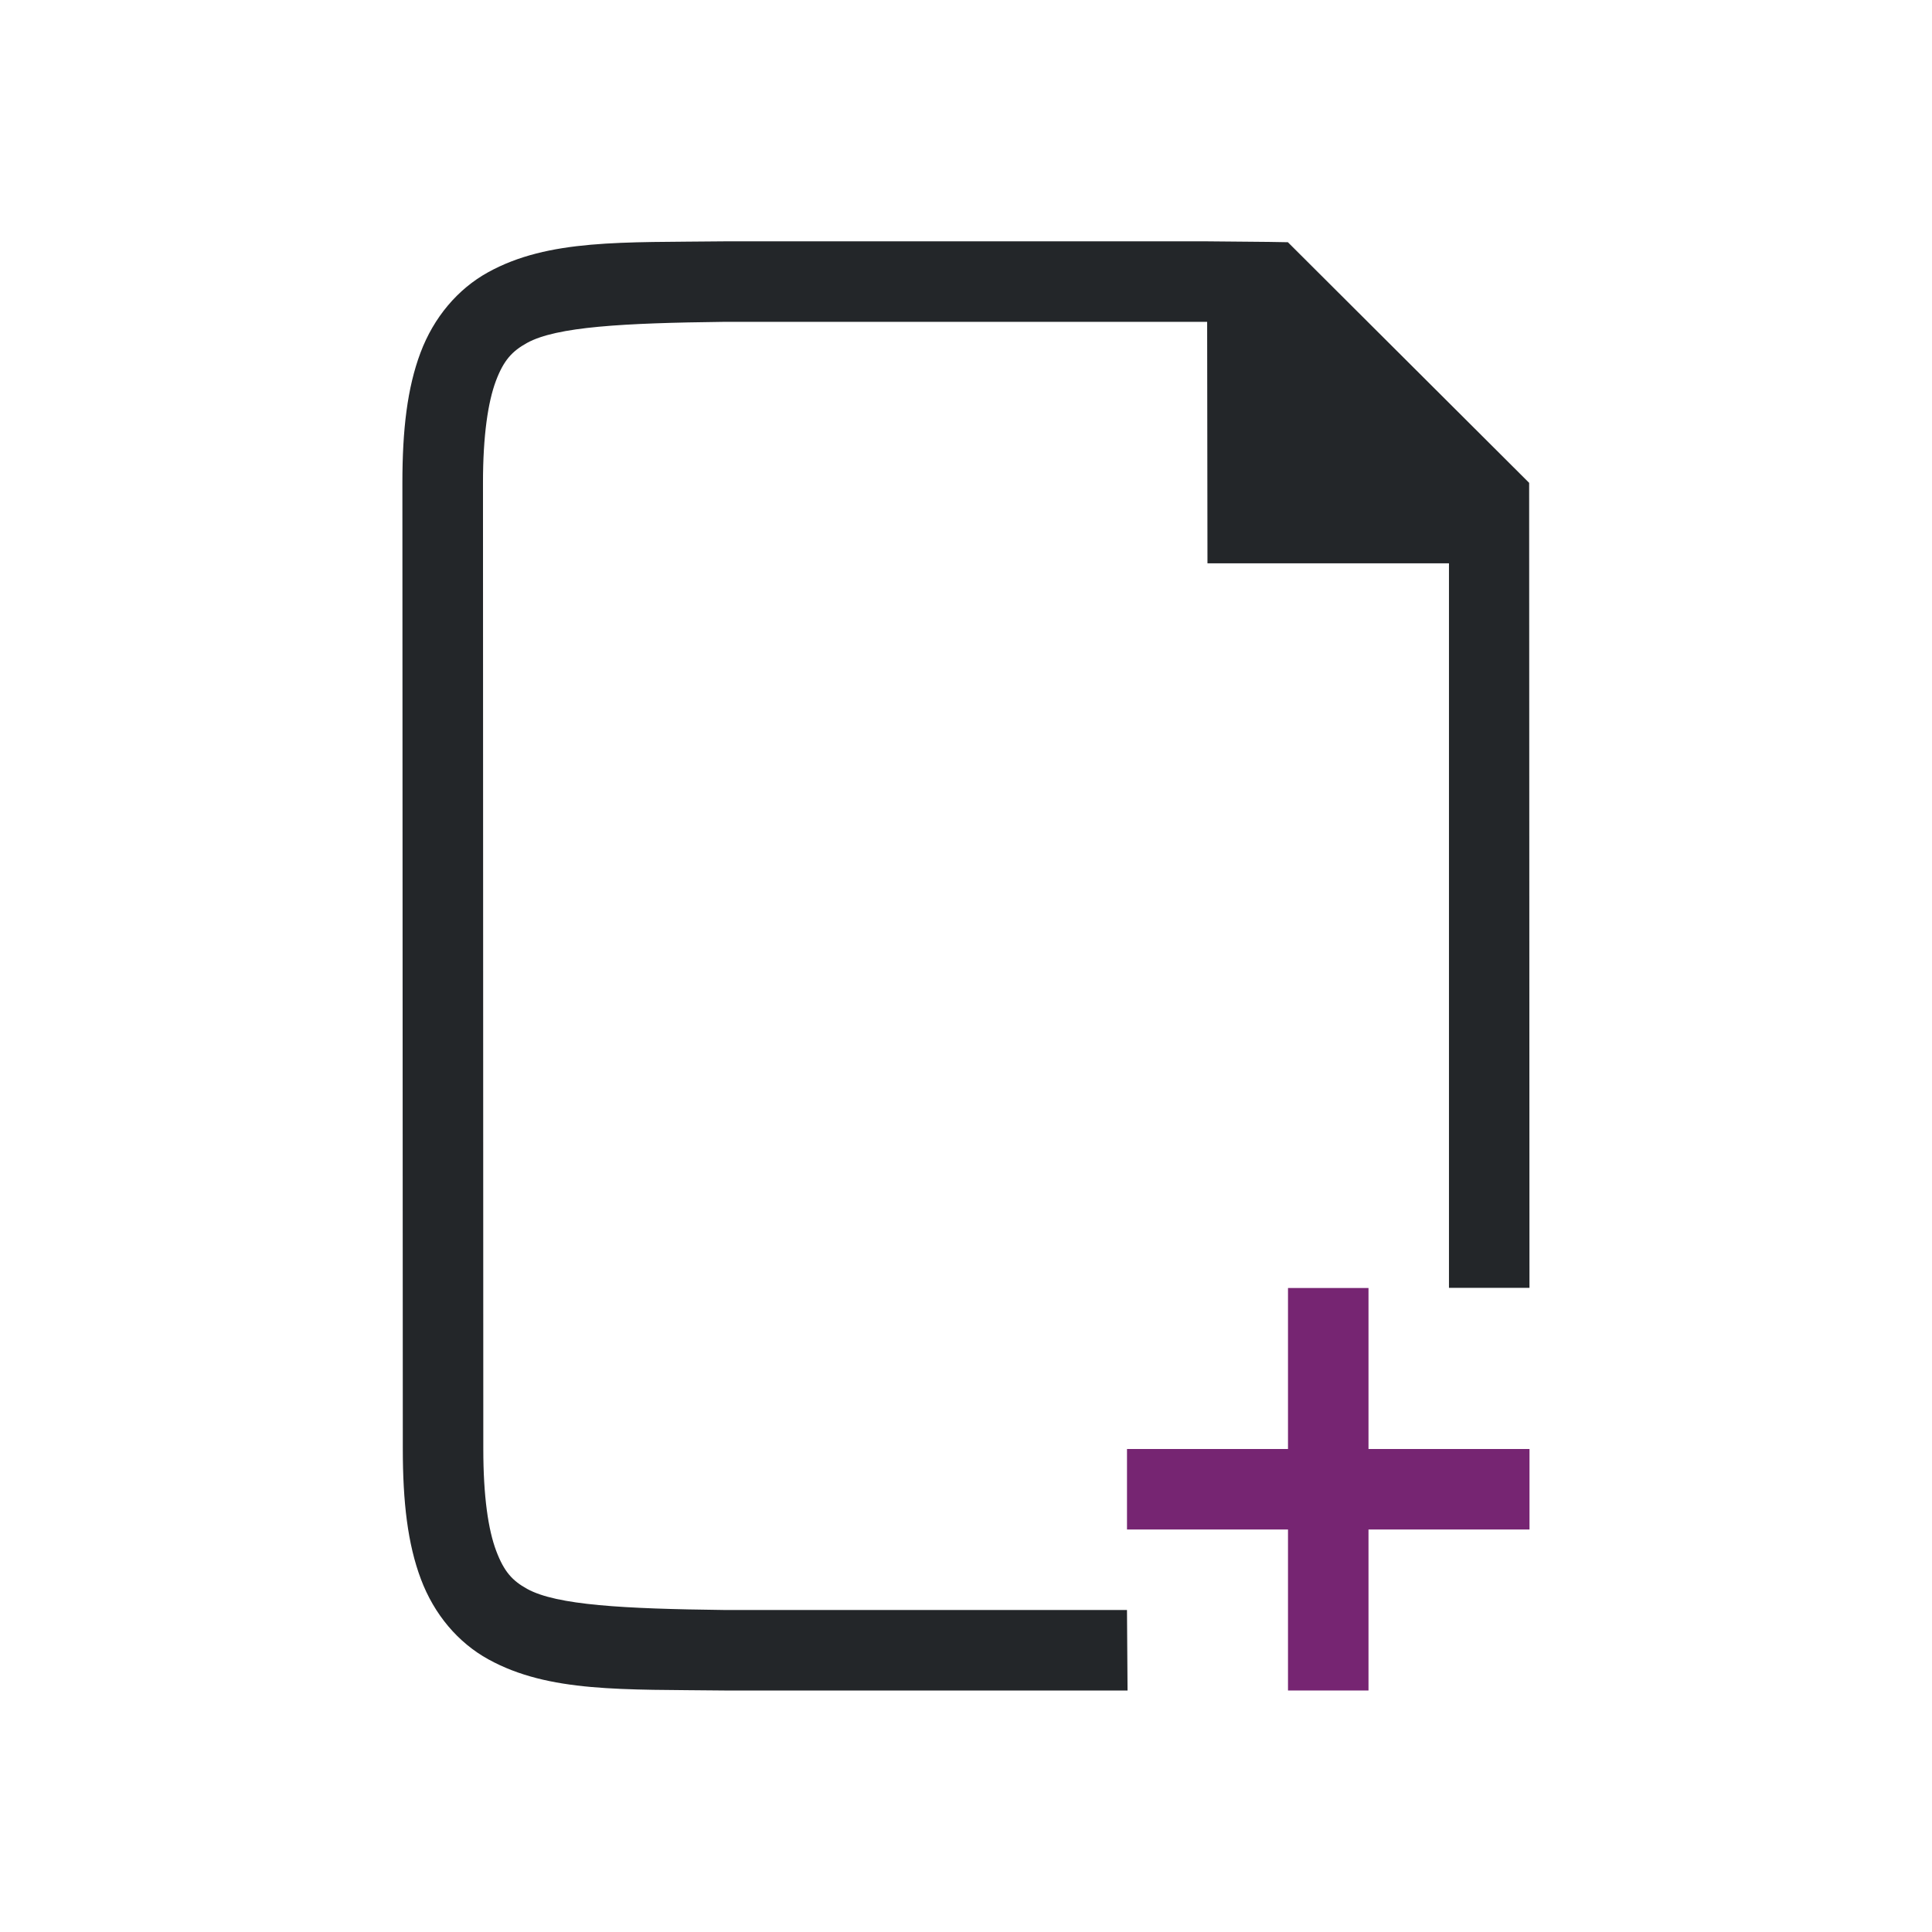
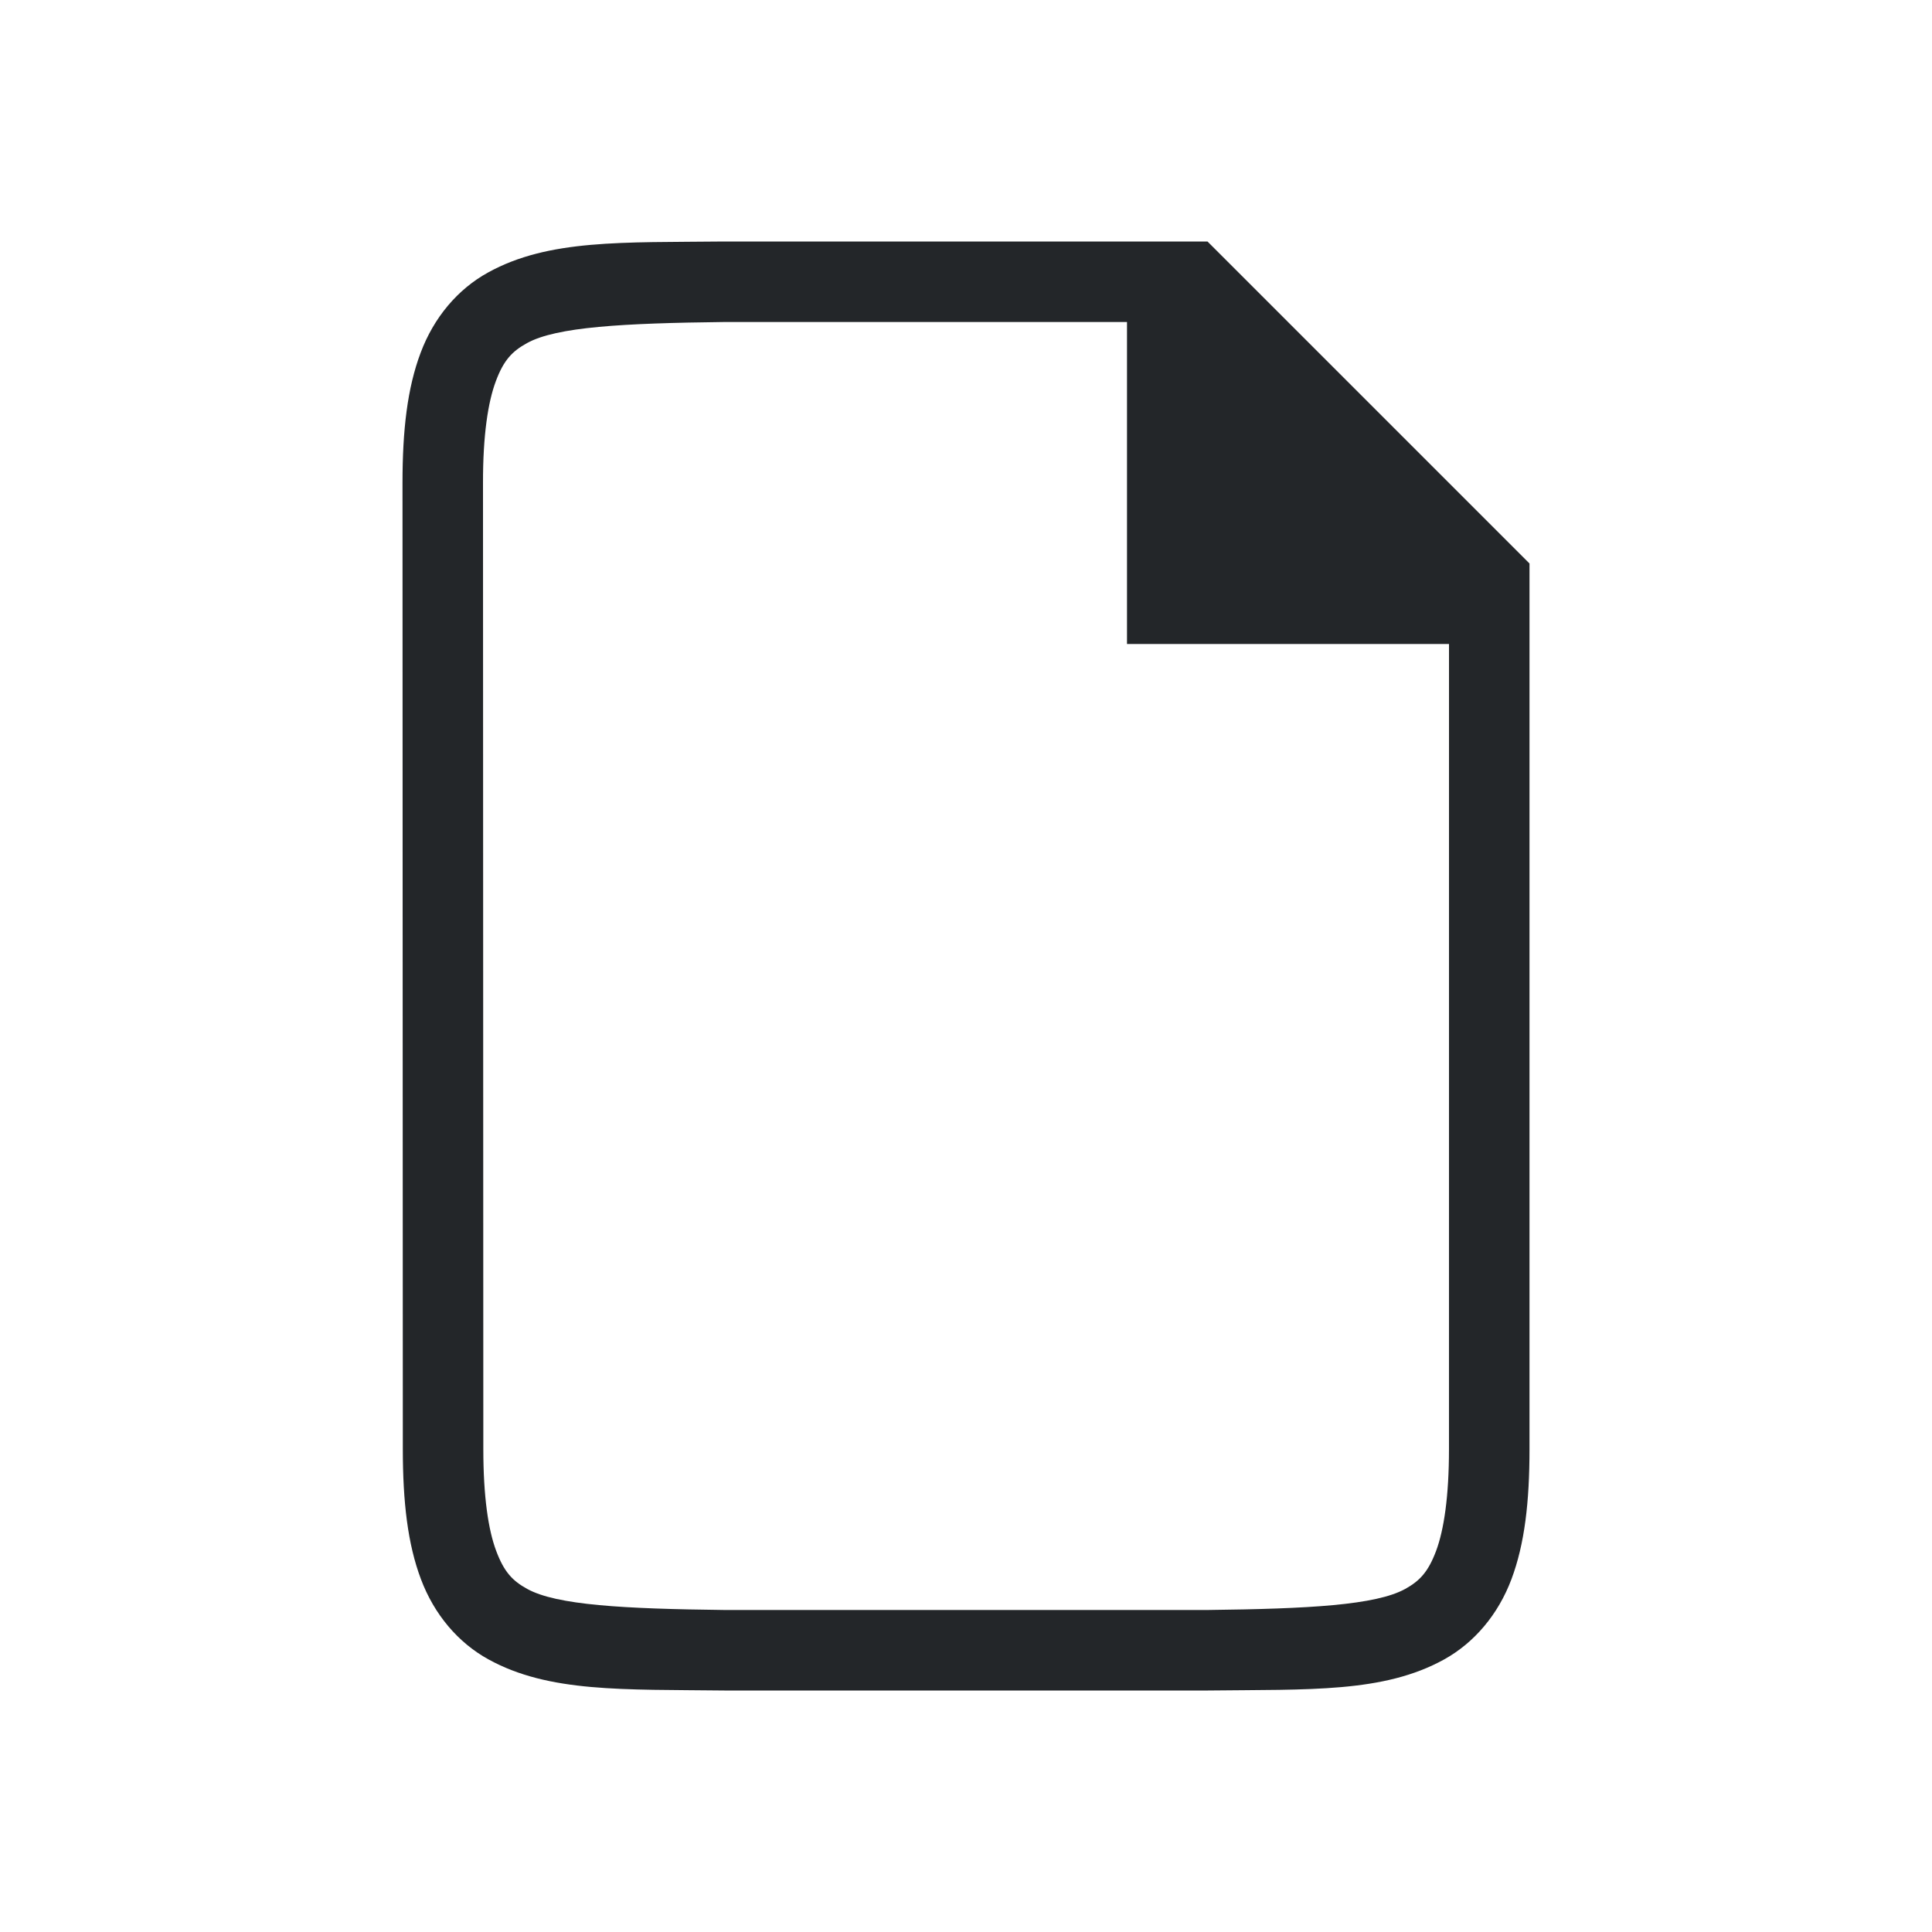
<svg xmlns="http://www.w3.org/2000/svg" xmlns:ns1="http://www.openswatchbook.org/uri/2009/osb" height="24" id="svg7384" version="1.1" width="24">
  <defs id="defs7386">
    <linearGradient id="linearGradient5606" ns1:paint="solid">
      <stop id="stop5608" offset="0" style="stop-color:#000000;stop-opacity:1;" />
    </linearGradient>
    <linearGradient id="linearGradient4526" ns1:paint="solid">
      <stop id="stop4528" offset="0" style="stop-color:#ffffff;stop-opacity:1;" />
    </linearGradient>
    <linearGradient id="linearGradient3600-4" ns1:paint="gradient">
      <stop id="stop3602-7" offset="0" style="stop-color:#f4f4f4;stop-opacity:1" />
      <stop id="stop3604-6" offset="1" style="stop-color:#dbdbdb;stop-opacity:1" />
    </linearGradient>
  </defs>
  <g id="layer9" label="status" style="display:inline" transform="translate(-753.0002,135)" />
  <g id="layer2" style="display:inline" transform="translate(-512,-232)" />
  <g id="layer4" style="display:inline" transform="translate(-512,-232)" />
  <g id="g1812" style="display:inline" transform="translate(-512,-232)" />
  <g id="g6217" style="display:inline" transform="translate(-512,-232)" />
  <g id="layer3" style="display:inline" transform="translate(-512,-232)" />
-   <g id="g1833" style="display:inline" transform="translate(-507.9962,-235)">
-     <path d="m 521.996,255 h -4.99 -0.006 c -1.259,-0.015 -2.089,-0.06 -2.455,-0.262 -0.183,-0.101 -0.287,-0.213 -0.385,-0.473 -0.098,-0.26 -0.16,-0.673 -0.16,-1.266 l -0.004,-12 c -1.9e-4,-0.592 0.063,-1.006 0.16,-1.266 0.098,-0.26 0.203,-0.371 0.387,-0.473 0.366,-0.202 1.195,-0.247 2.453,-0.262 h 7.8e-4 5.995 l 0.004,3 h 3 l 3e-5,9 h 1 l -0.004,-10 -2.997,-2.989 c -0.308,-0.007 -0.639,-0.006 -0.998,-0.011 h -0.002 -6.001 -0.004 c -1.258,0.015 -2.179,-0.031 -2.932,0.385 -0.376,0.208 -0.673,0.559 -0.838,0.998 -0.165,0.439 -0.225,0.96 -0.225,1.617 L 513,253 c 2.1e-4,0.658 0.06,1.179 0.225,1.617 0.165,0.439 0.462,0.789 0.838,0.996 0.753,0.415 1.674,0.372 2.932,0.387 h 0.002 5.002 0.004 z" id="path2732-8-9" style="color:#000000;font-style:normal;font-variant:normal;font-weight:normal;font-stretch:normal;font-size:medium;line-height:normal;font-family:sans-serif;font-variant-ligatures:normal;font-variant-position:normal;font-variant-caps:normal;font-variant-numeric:normal;font-variant-alternates:normal;font-feature-settings:normal;text-indent:0;text-align:start;text-decoration:none;text-decoration-line:none;text-decoration-style:solid;text-decoration-color:#000000;letter-spacing:normal;word-spacing:normal;text-transform:none;writing-mode:lr-tb;direction:ltr;text-orientation:mixed;dominant-baseline:auto;baseline-shift:baseline;text-anchor:start;white-space:normal;shape-padding:0;clip-rule:nonzero;display:inline;overflow:visible;visibility:visible;opacity:1;isolation:auto;mix-blend-mode:normal;color-interpolation:sRGB;color-interpolation-filters:linearRGB;solid-color:#000000;solid-opacity:1;vector-effect:none;fill:#232629;fill-opacity:1;fill-rule:nonzero;stroke:none;stroke-width:1;stroke-linecap:butt;stroke-linejoin:miter;stroke-miterlimit:4;stroke-dasharray:none;stroke-dashoffset:0;stroke-opacity:1;marker:none;color-rendering:auto;image-rendering:auto;shape-rendering:auto;text-rendering:auto;enable-background:accumulate" />
-   </g>
  <g id="layer1" style="display:inline" transform="translate(-512,-232)" />
-   <path style="fill:#762572;fill-opacity:1;stroke:none;stroke-width:1px;stroke-linecap:butt;stroke-linejoin:miter;stroke-opacity:1" d="m 16,18 v -2 h 1 v 2 h 2 v 1 h -2 v 2 h -1 v -2 h -2 v -1 z" id="path829" />
+   <path d="M 8.995,3 C 7.736,3.014 6.816,2.969 6.063,3.385 5.686,3.592 5.389,3.944 5.225,4.383 5.06,4.821 5,5.342 5,6 l 0.004,12 c 2.1e-4,0.658 0.06,1.179 0.225,1.617 0.165,0.439 0.462,0.789 0.838,0.996 0.753,0.415 1.674,0.372 2.932,0.387 h 0.002 6.001 0.004 c 1.258,-0.015 2.179,0.031 2.932,-0.385 0.376,-0.208 0.673,-0.559 0.838,-0.998 C 18.94,19.179 19,18.658 19,18 L 19,7 15,3 H 8.998 Z m 0.006,1 H 14 v 4 h 4 l -2.59e-4,10 c -1.5e-5,0.592 -0.063,1.006 -0.16,1.266 -0.098,0.26 -0.201,0.371 -0.385,0.473 C 17.089,19.94 16.258,19.985 14.999,20 h -5.989 -0.006 C 7.745,19.985 6.915,19.94 6.549,19.738 6.365,19.637 6.261,19.525 6.164,19.266 6.066,19.006 6.004,18.592 6.004,18 L 6,6 C 5.999,5.408 6.062,4.994 6.16,4.734 6.257,4.474 6.363,4.363 6.547,4.262 6.913,4.06 7.741,4.015 9,4 Z" id="path2732-8-9-9" style="color:#000000;font-style:normal;font-variant:normal;font-weight:normal;font-stretch:normal;font-size:medium;line-height:normal;font-family:sans-serif;font-variant-ligatures:normal;font-variant-position:normal;font-variant-caps:normal;font-variant-numeric:normal;font-variant-alternates:normal;font-feature-settings:normal;text-indent:0;text-align:start;text-decoration:none;text-decoration-line:none;text-decoration-style:solid;text-decoration-color:#000000;letter-spacing:normal;word-spacing:normal;text-transform:none;writing-mode:lr-tb;direction:ltr;text-orientation:mixed;dominant-baseline:auto;baseline-shift:baseline;text-anchor:start;white-space:normal;shape-padding:0;clip-rule:nonzero;display:inline;overflow:visible;visibility:visible;opacity:1;isolation:auto;mix-blend-mode:normal;color-interpolation:sRGB;color-interpolation-filters:linearRGB;solid-color:#000000;solid-opacity:1;vector-effect:none;fill:#232629;fill-opacity:1;fill-rule:nonzero;stroke:none;stroke-width:1;stroke-linecap:butt;stroke-linejoin:miter;stroke-miterlimit:4;stroke-dasharray:none;stroke-dashoffset:0;stroke-opacity:1;marker:none;color-rendering:auto;image-rendering:auto;shape-rendering:auto;text-rendering:auto;enable-background:accumulate" />
</svg>
